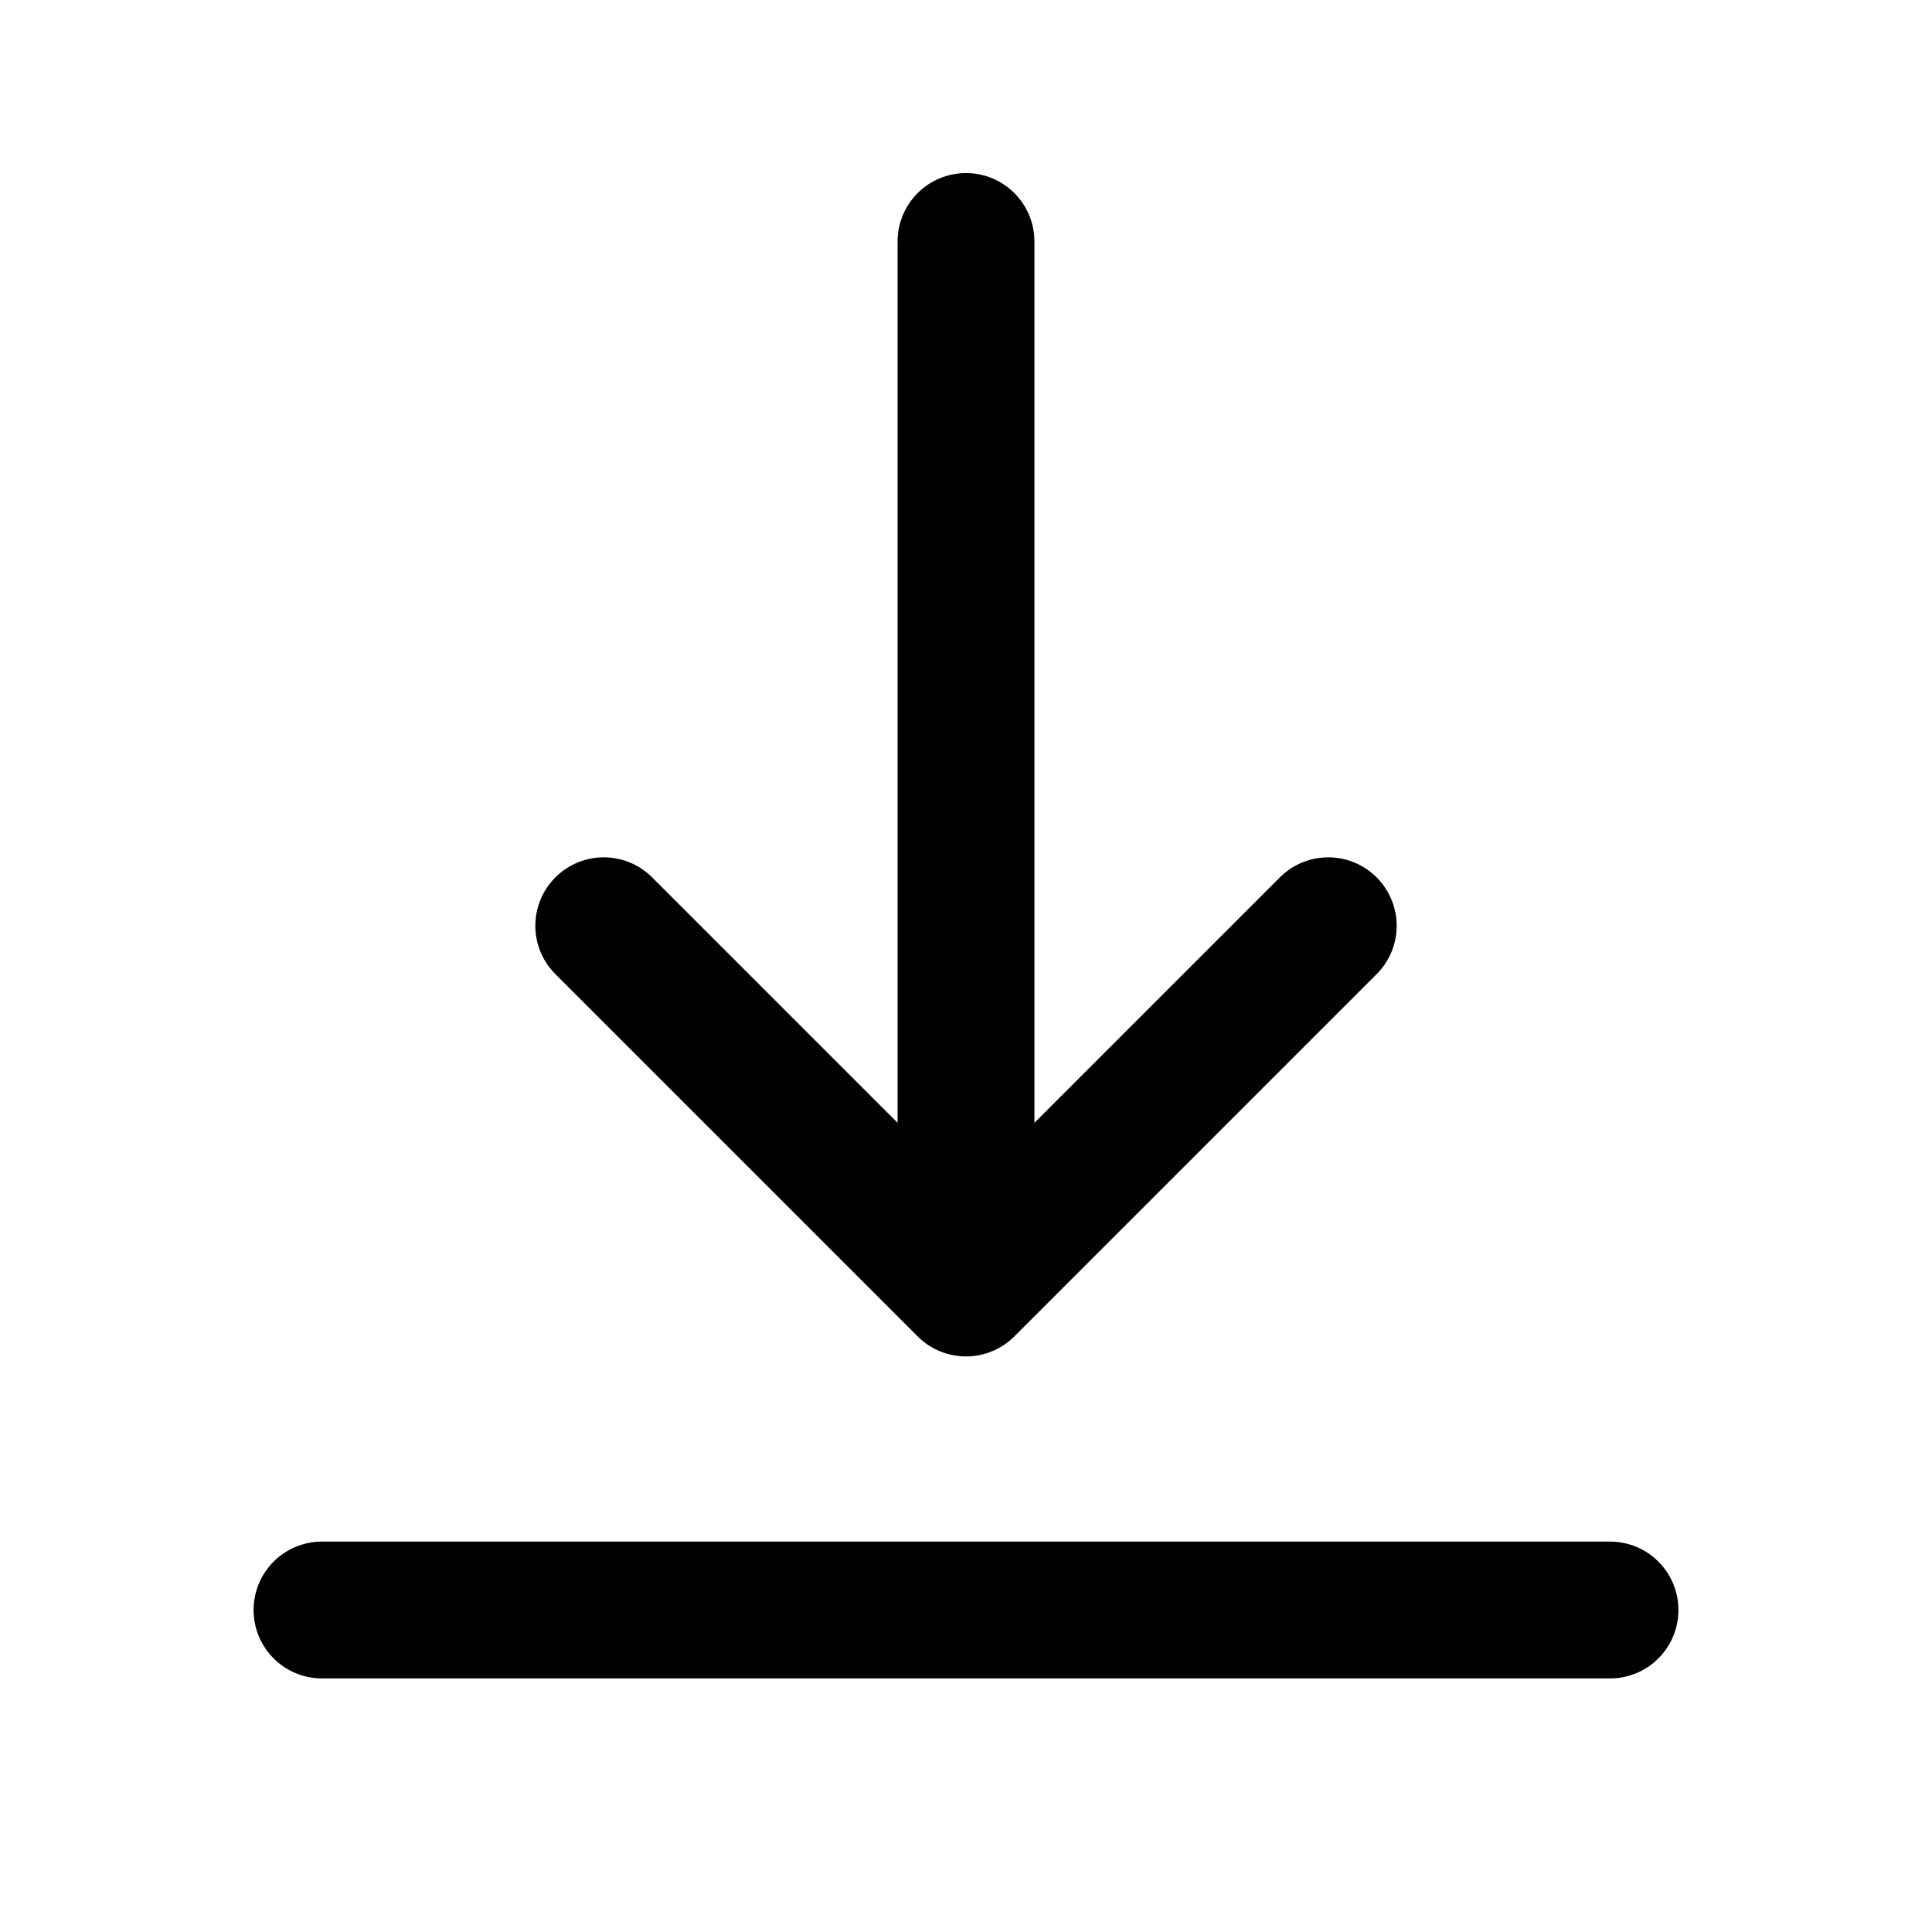
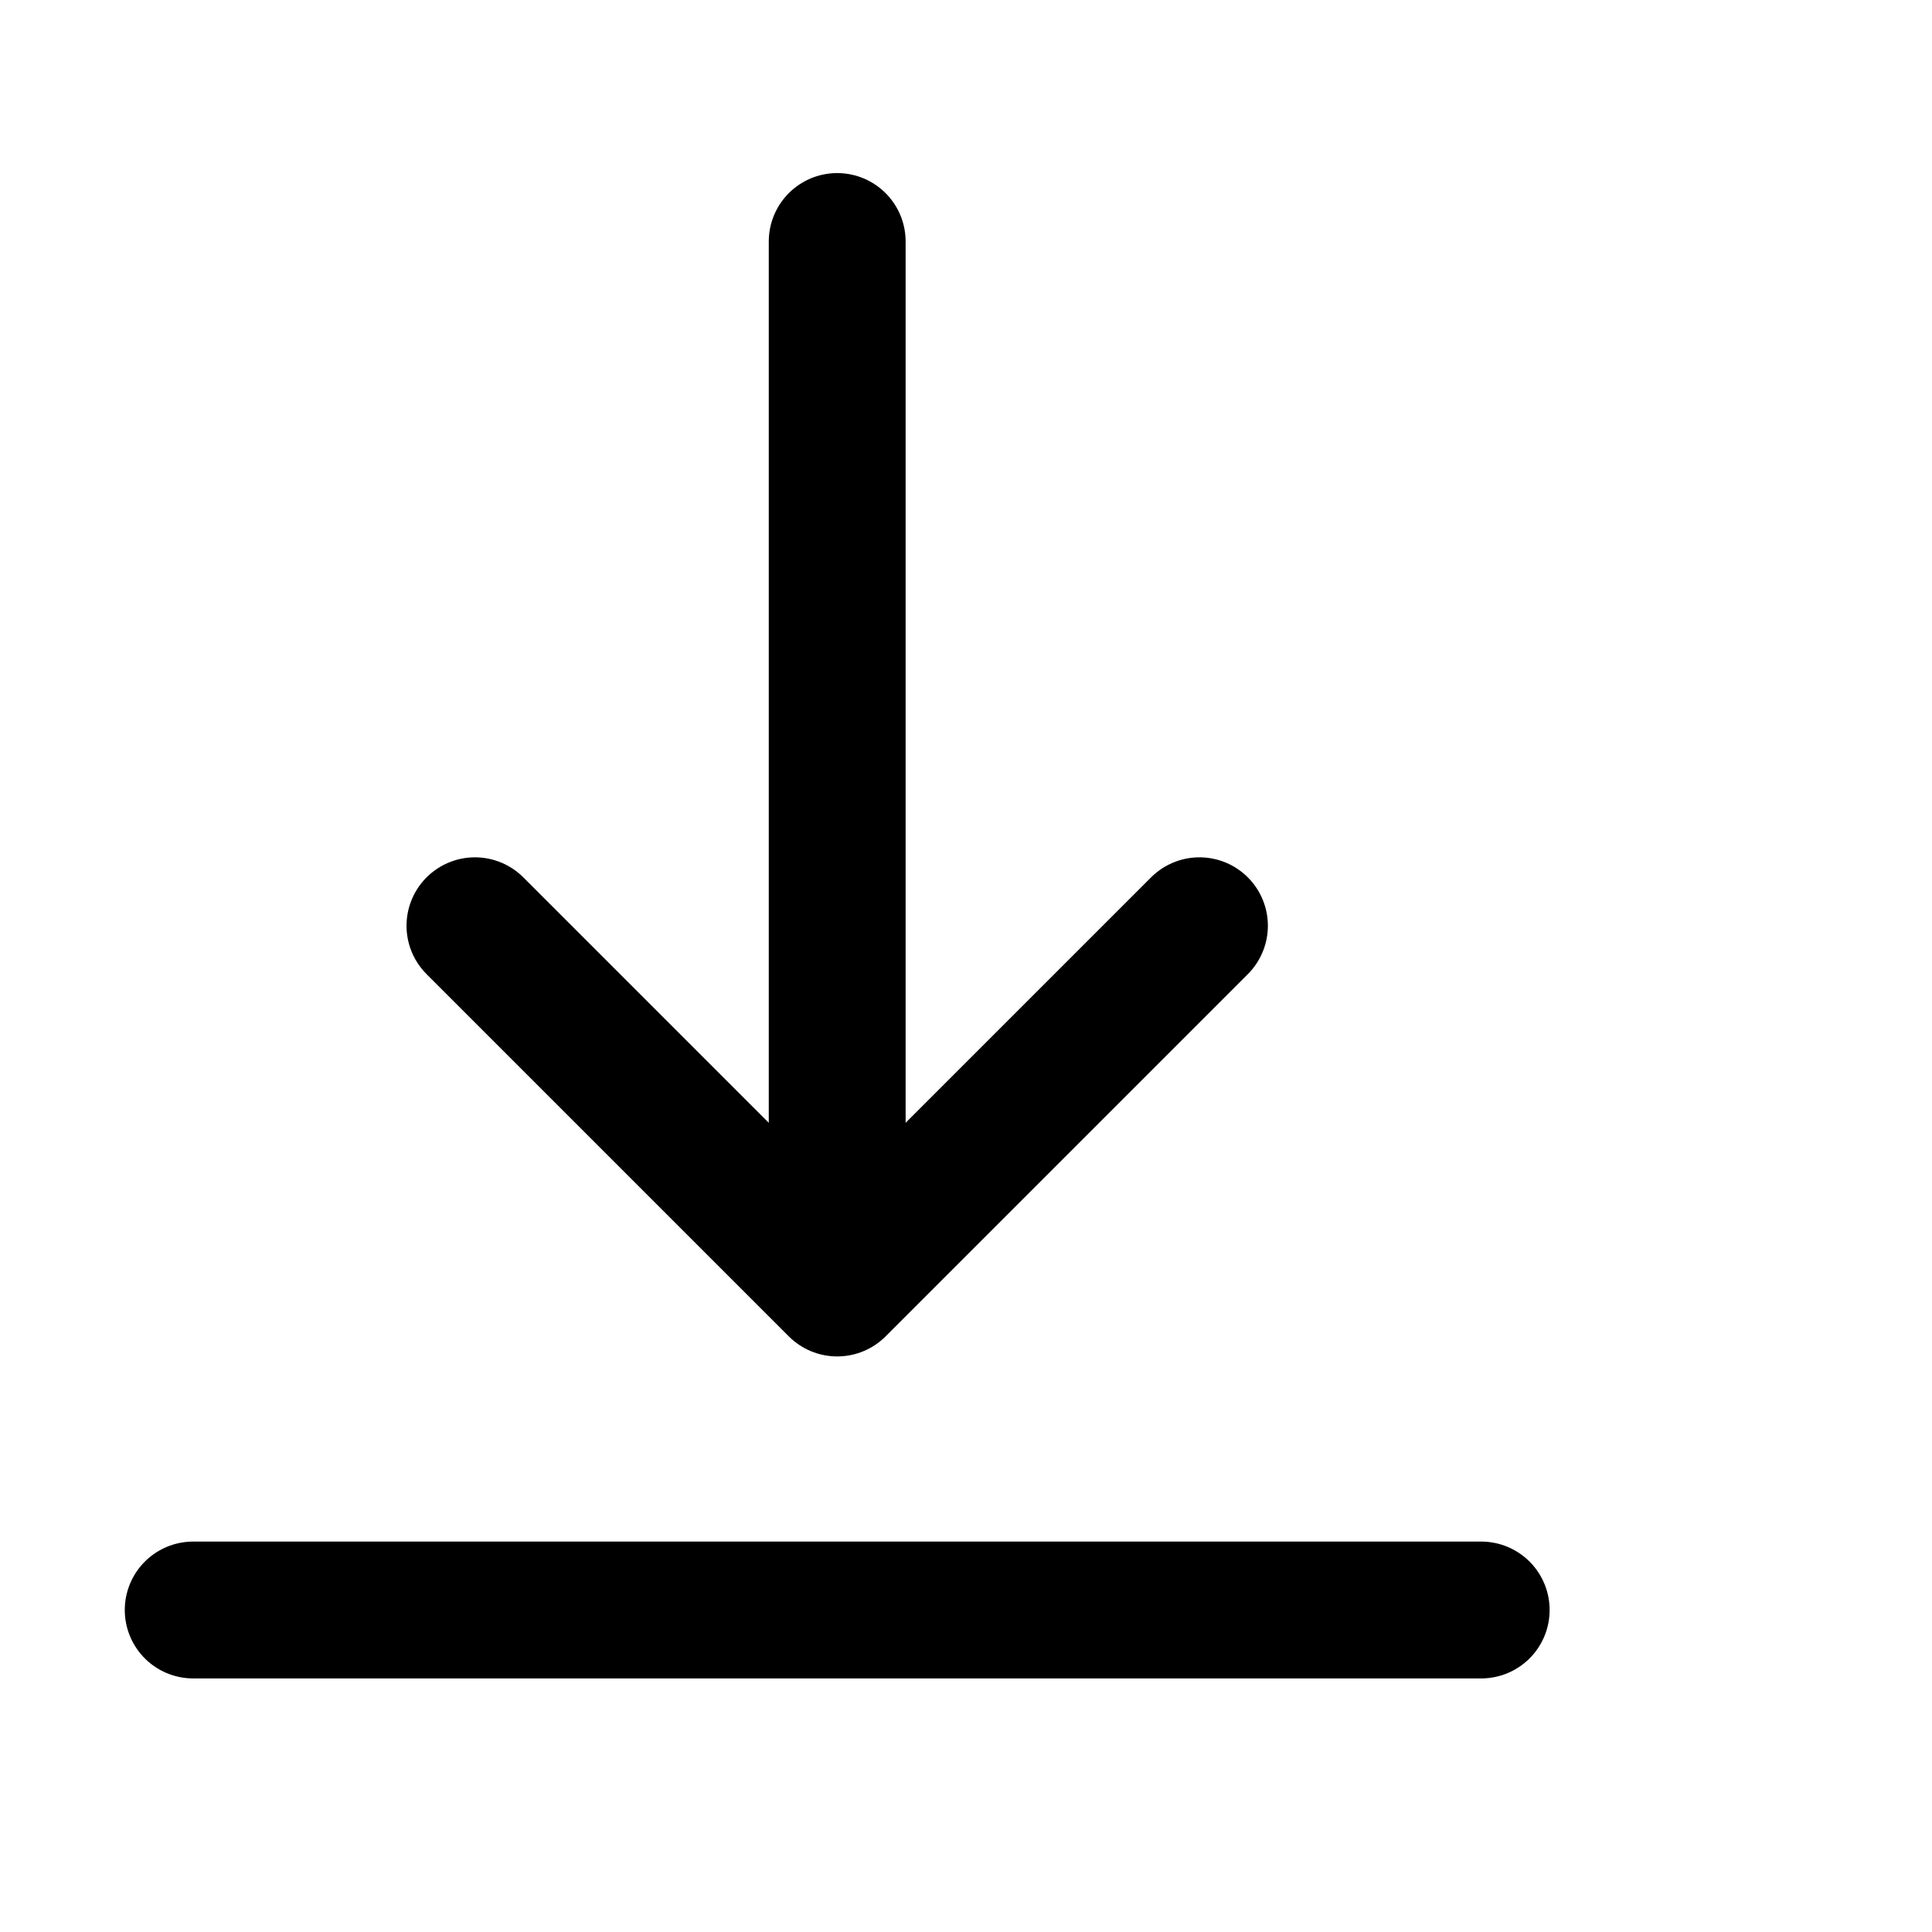
- <svg xmlns="http://www.w3.org/2000/svg" viewBox="0 0 24 24" width="24" height="24" fill="none" stroke="currentColor" stroke-width="1.7" stroke-linecap="round" stroke-linejoin="round">
+ <svg xmlns="http://www.w3.org/2000/svg" viewBox="1.6 0 24 24" width="24" height="24" fill="none" stroke="currentColor" stroke-width="1.7" stroke-linecap="round" stroke-linejoin="round">
  <path d="M12 3v13m0 0-4.5-4.5M12 16l4.5-4.5" />
  <path d="M4 20h16" />
</svg>
